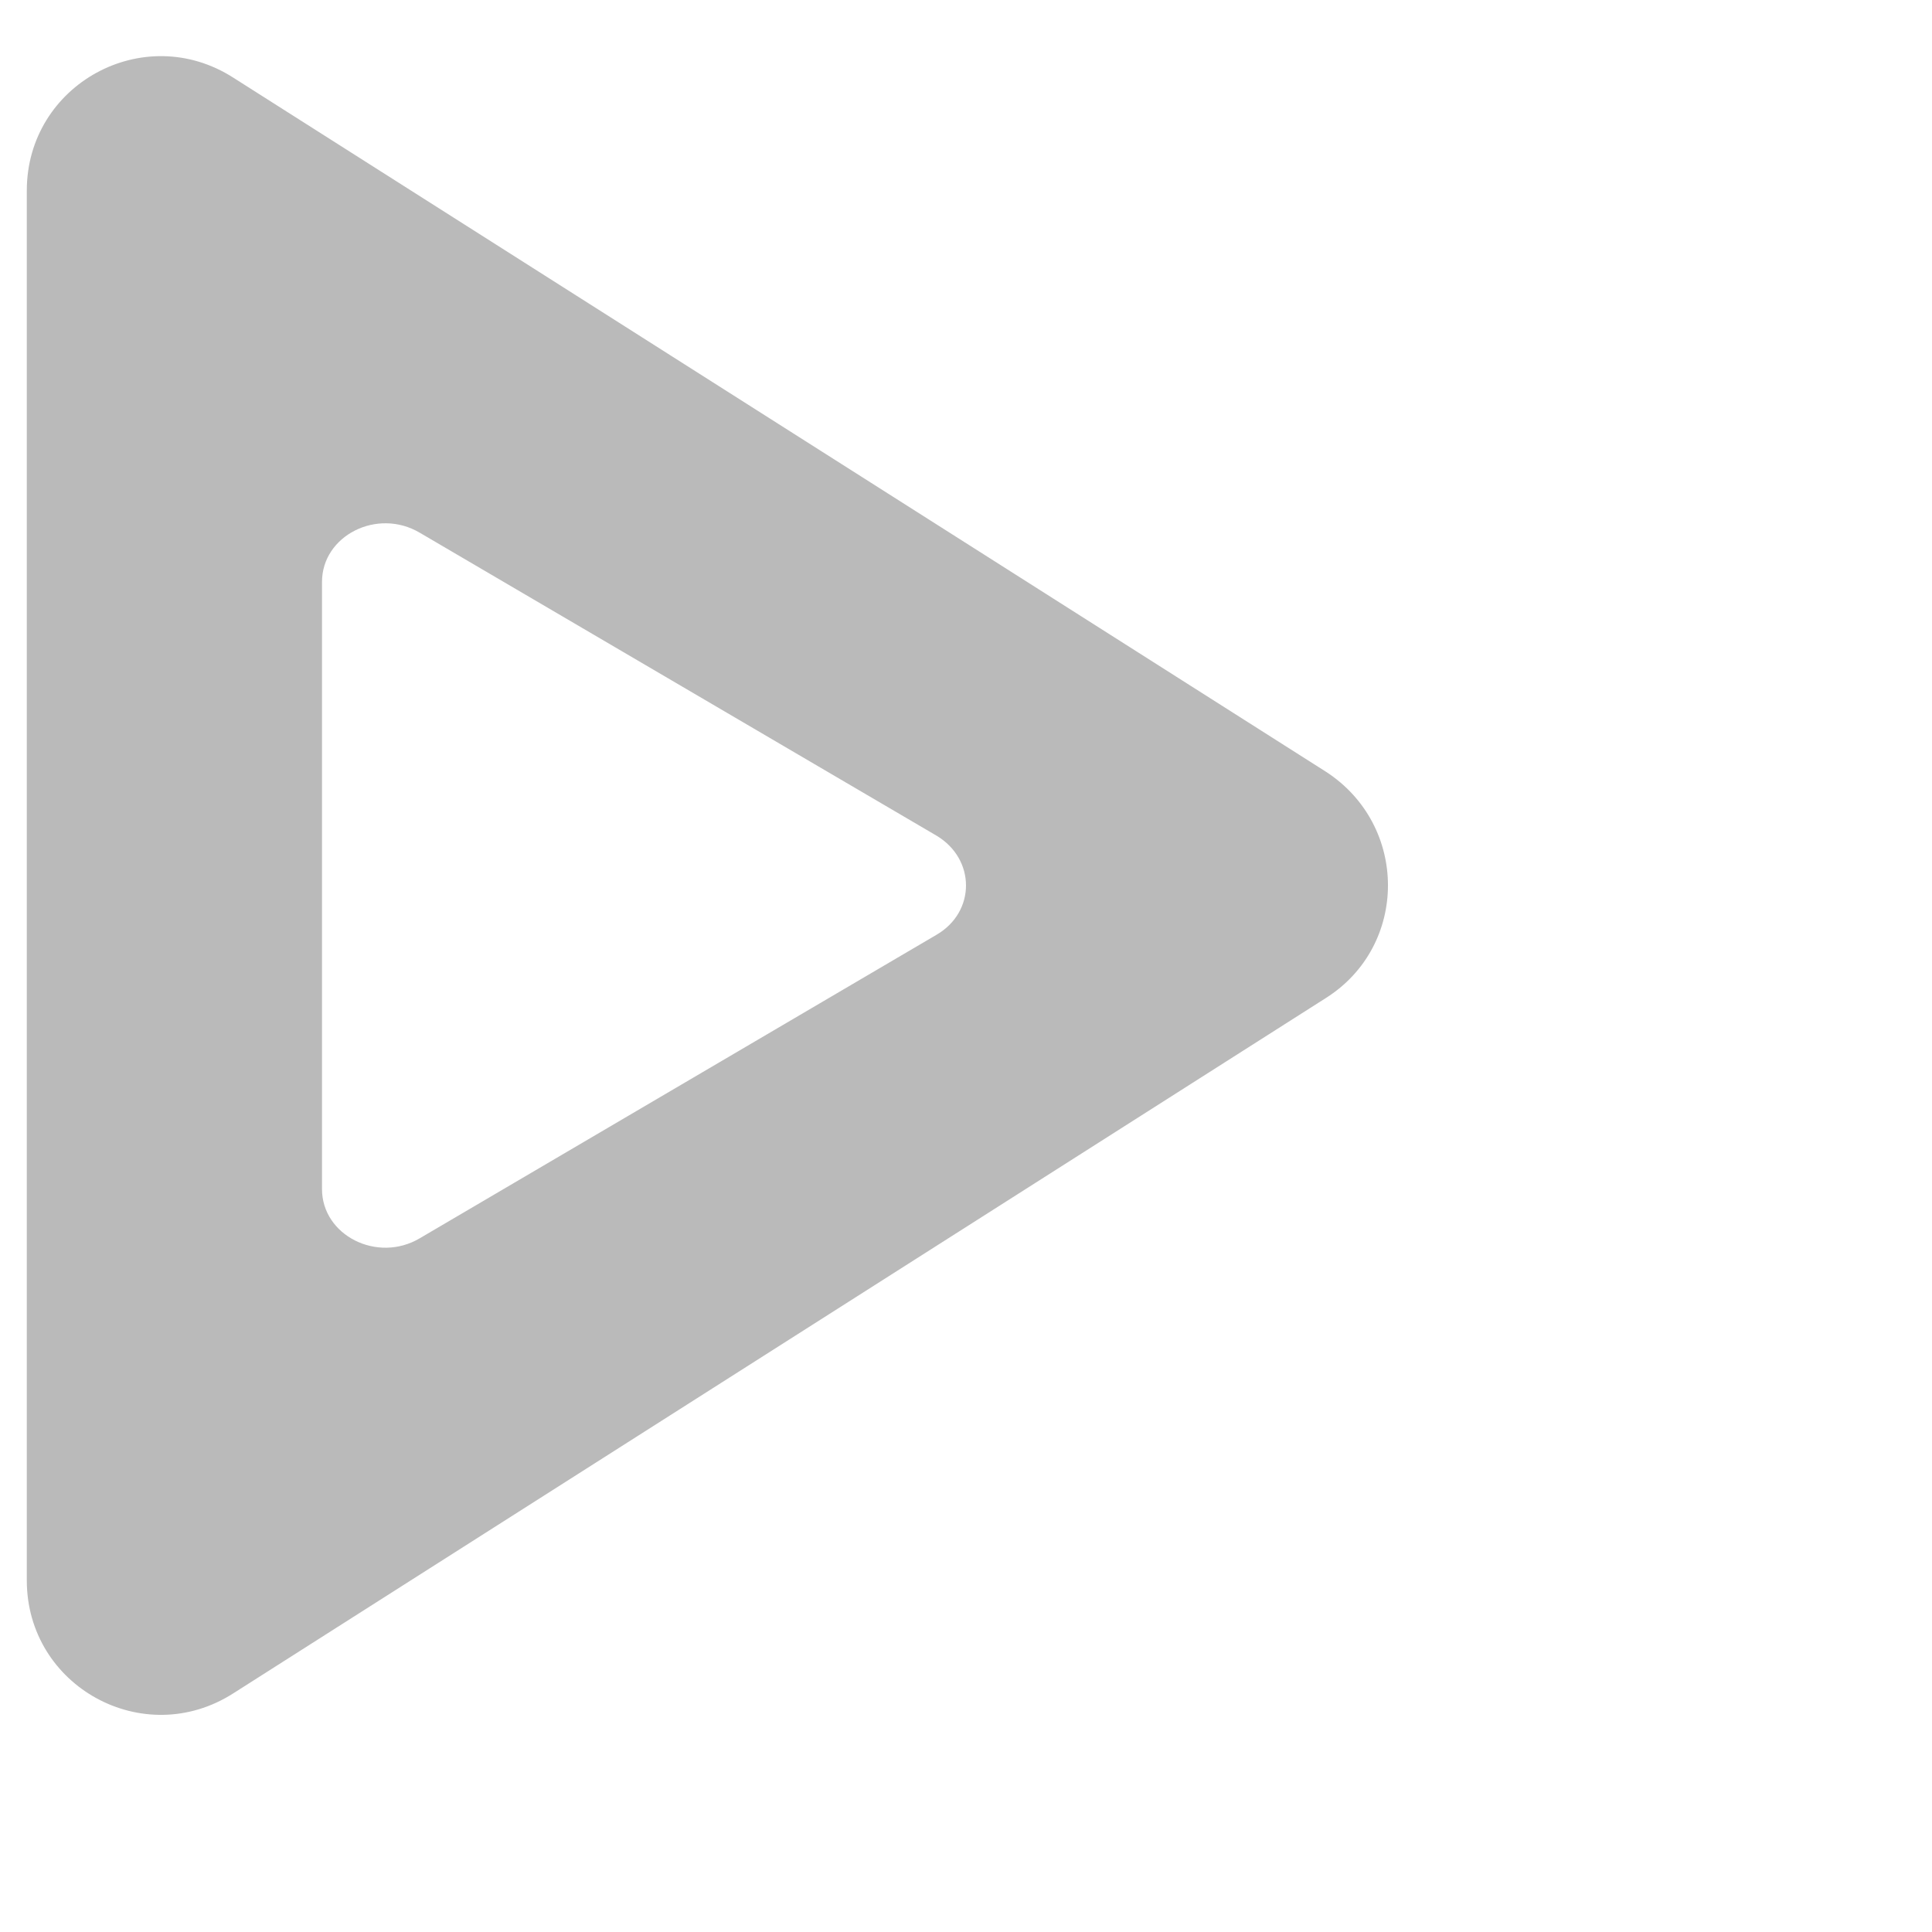
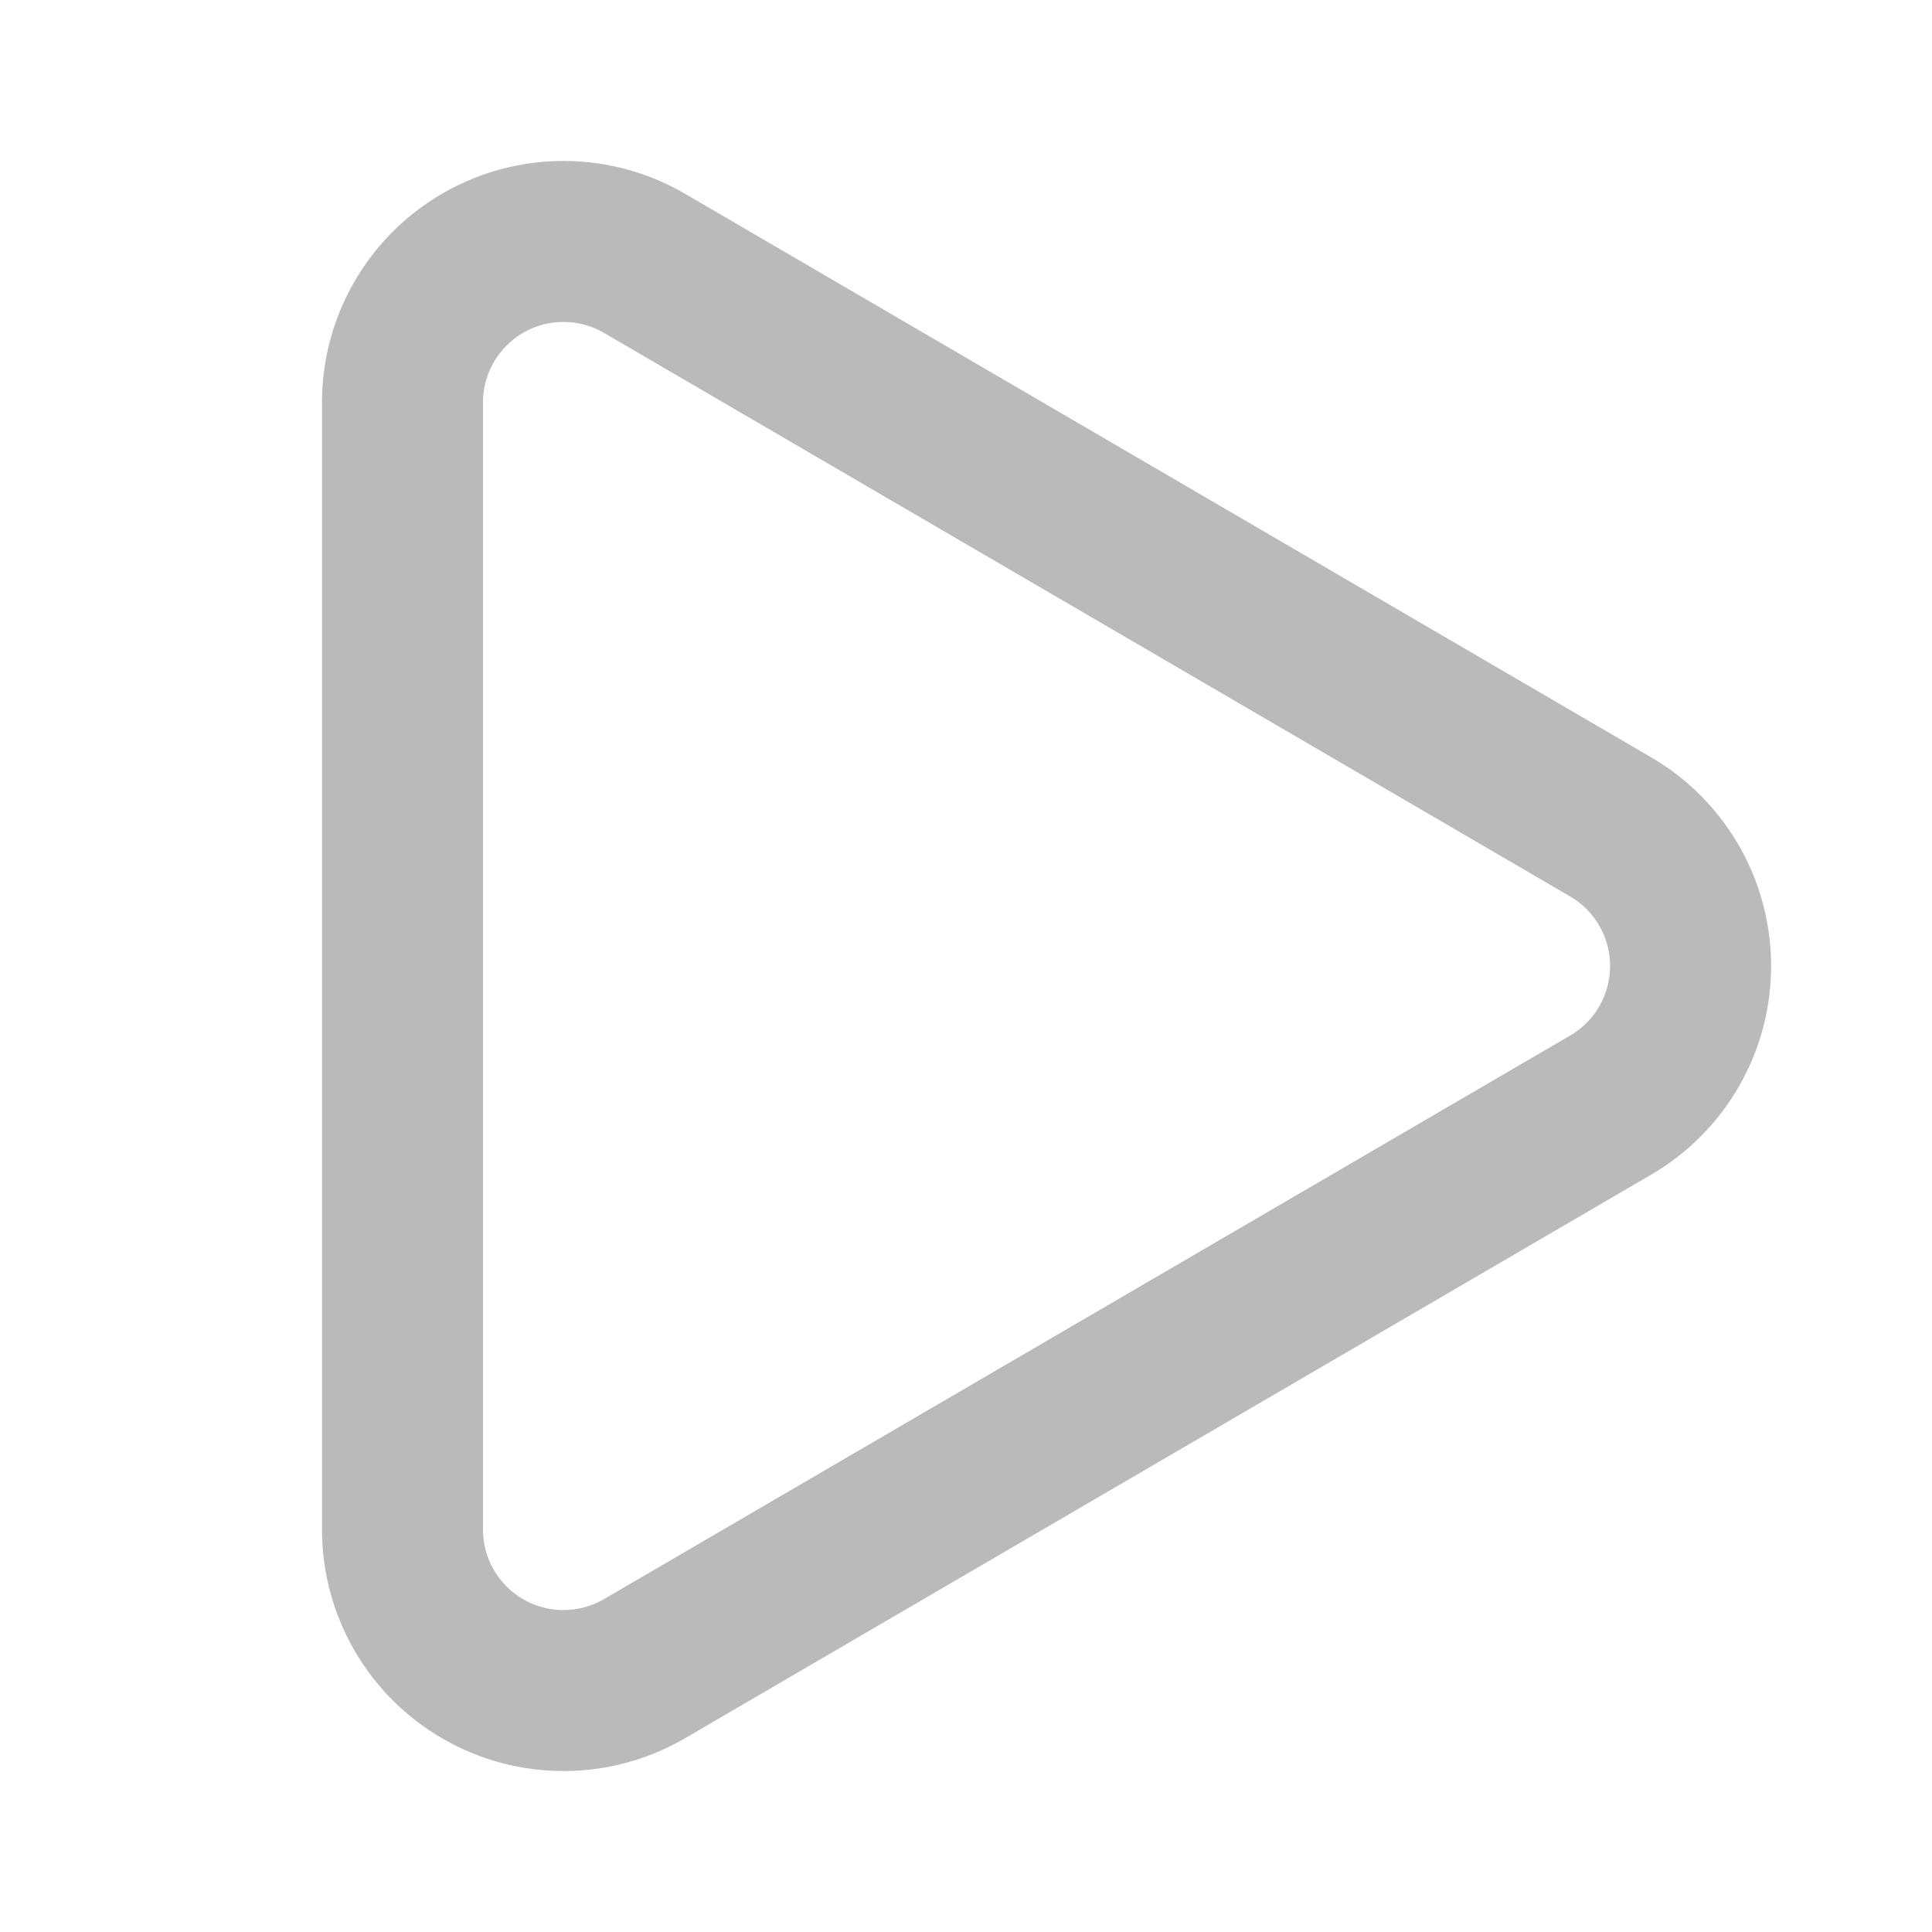
- <svg xmlns="http://www.w3.org/2000/svg" viewBox="0 0 24 24" fill="rgb(186, 186, 186)">
-   <path d="M0.333 2.367C0.333 1.05 1.784 0.25 2.9 0.966L16.467 9.584C17.5 10.25 17.5 11.75 16.467 12.4L2.9 21.034C1.784 21.75 0.333 20.95 0.333 19.633V2.367ZM5.215 6.618C4.686 6.305 4 6.654 4 7.229V14.771C4 15.346 4.687 15.695 5.215 15.382L11.634 11.612C12.122 11.328 12.122 10.673 11.634 10.381L5.215 6.618Z" />
+ <svg xmlns="http://www.w3.org/2000/svg" width="24" height="24" viewBox="0 0 24 24" fill="none" stroke="rgb(186, 186, 186)" stroke-width="2" stroke-linecap="round" stroke-linejoin="round">
+   <path d="M5 5a2 2 0 0 1 3.008-1.728l11.997 6.998a2 2 0 0 1 .003 3.458l-12 7A2 2 0 0 1 5 19z" />
</svg>
